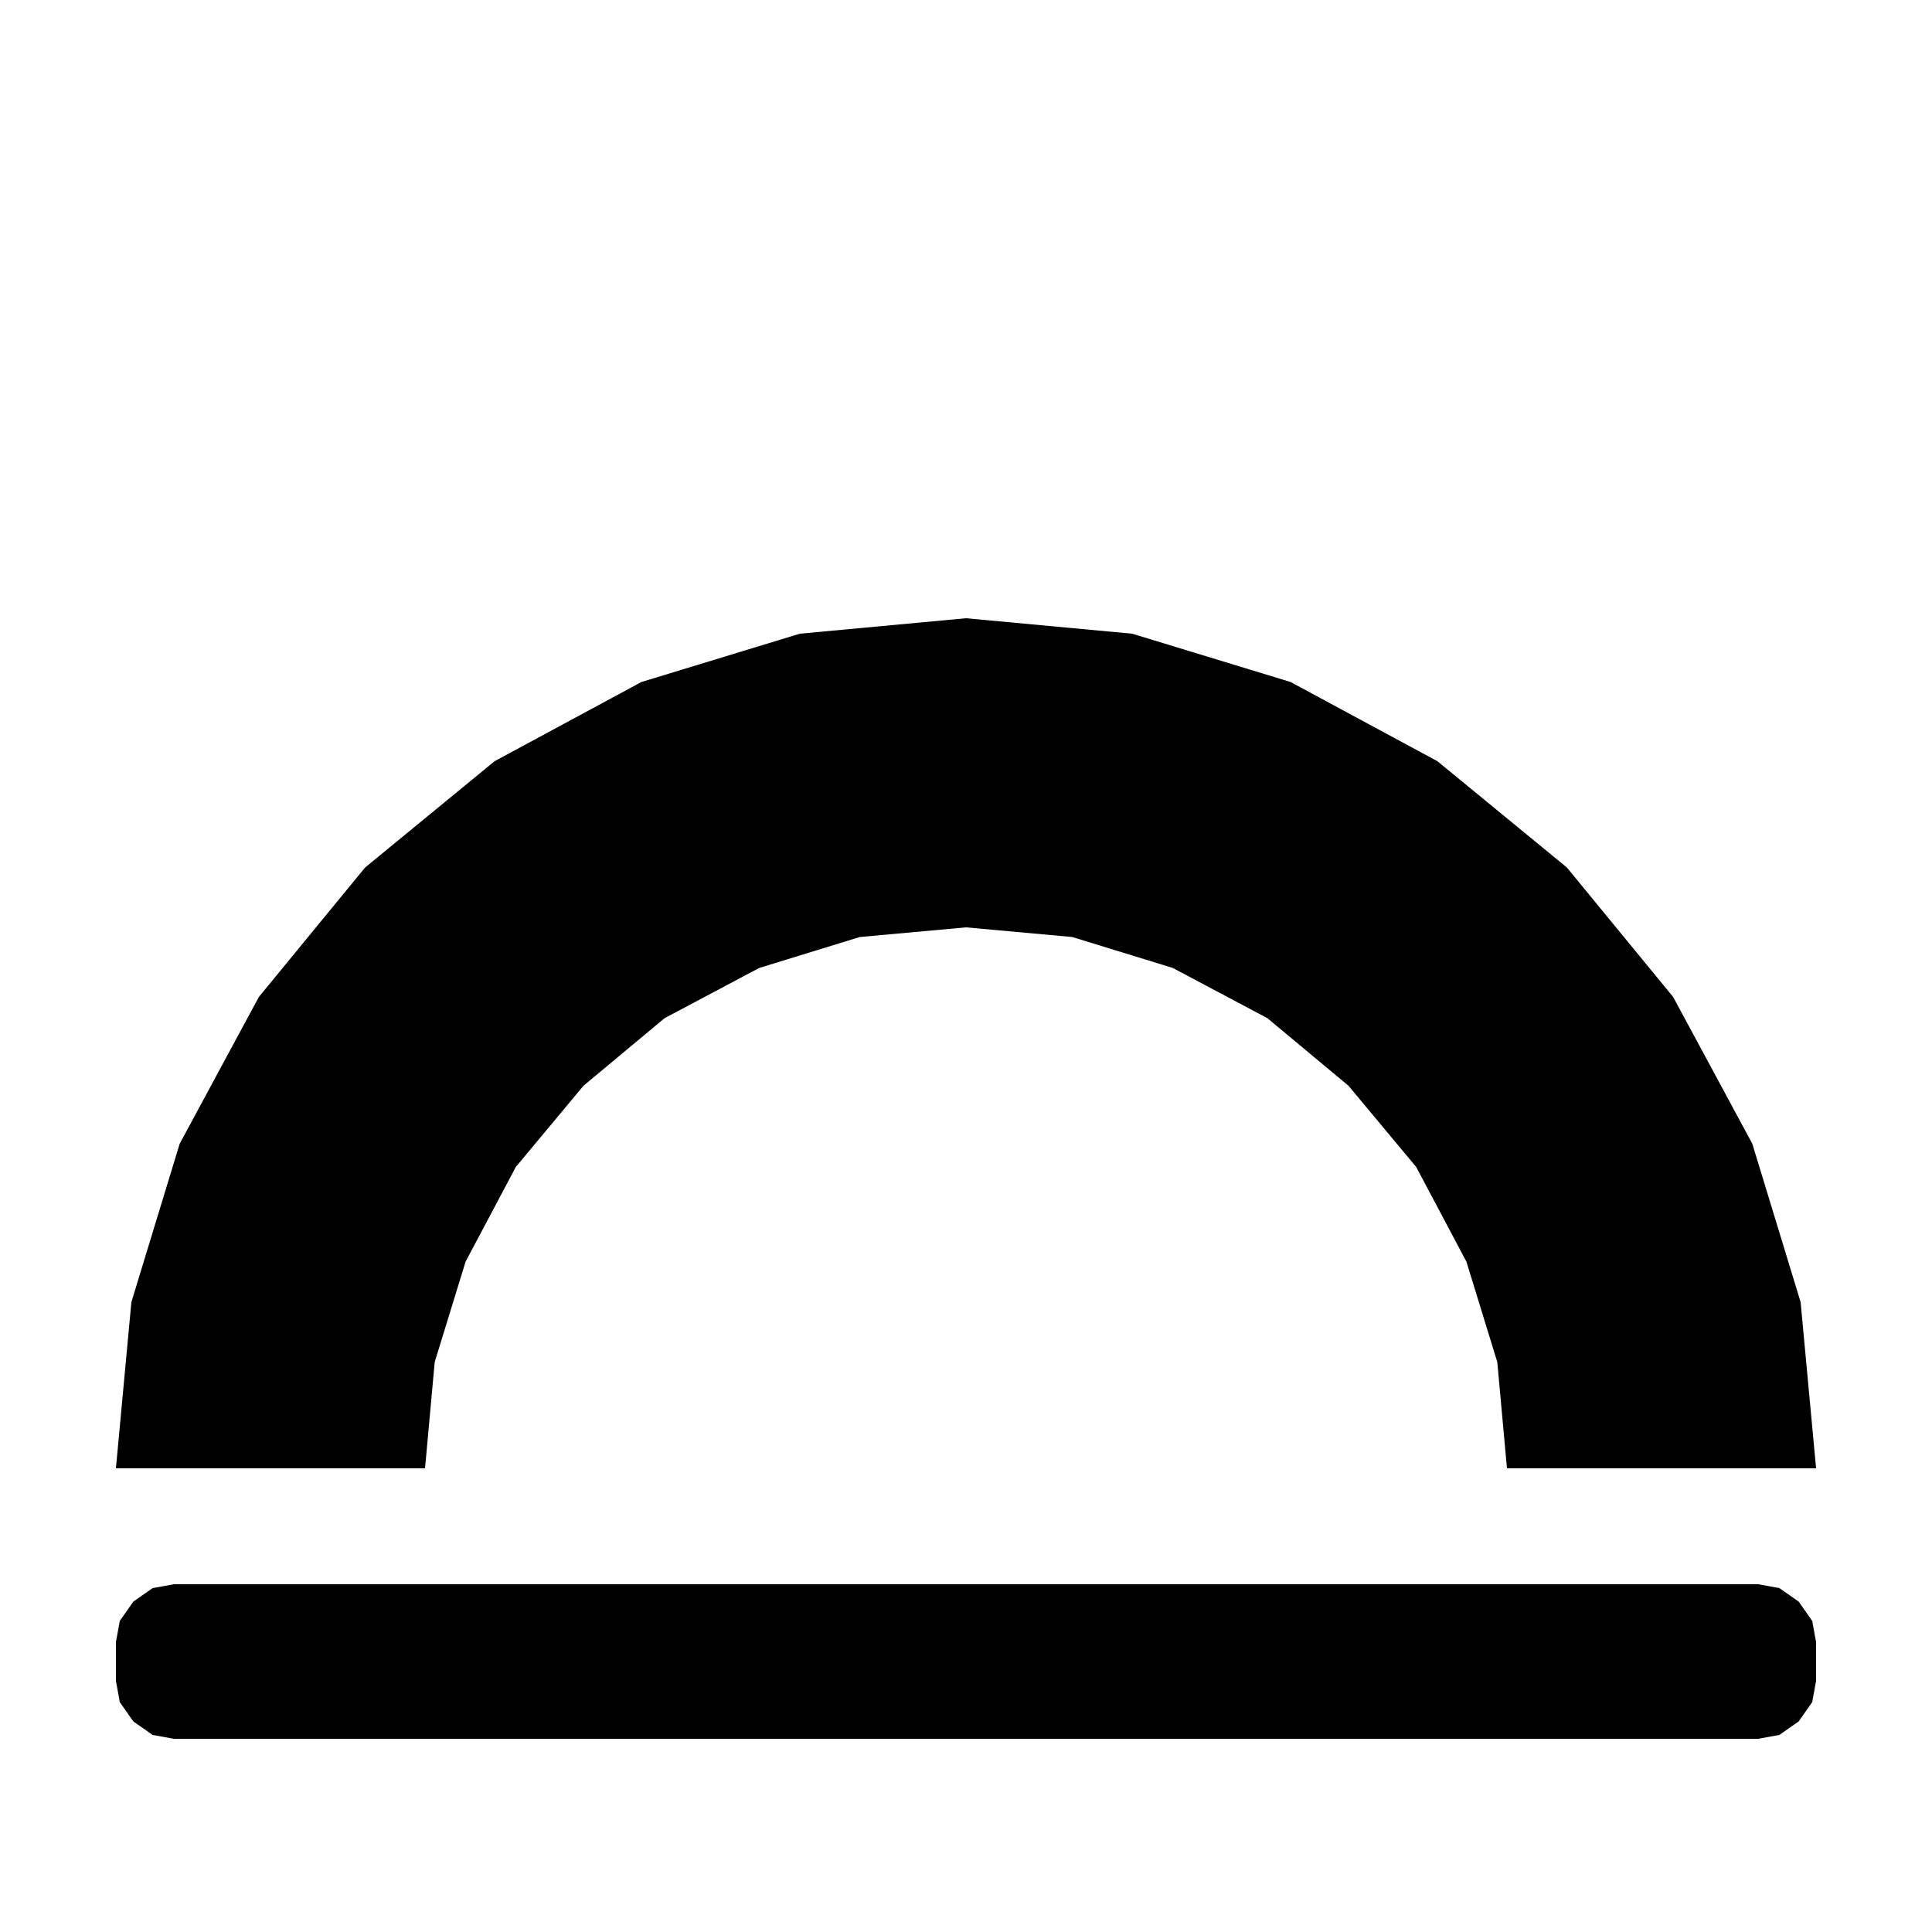
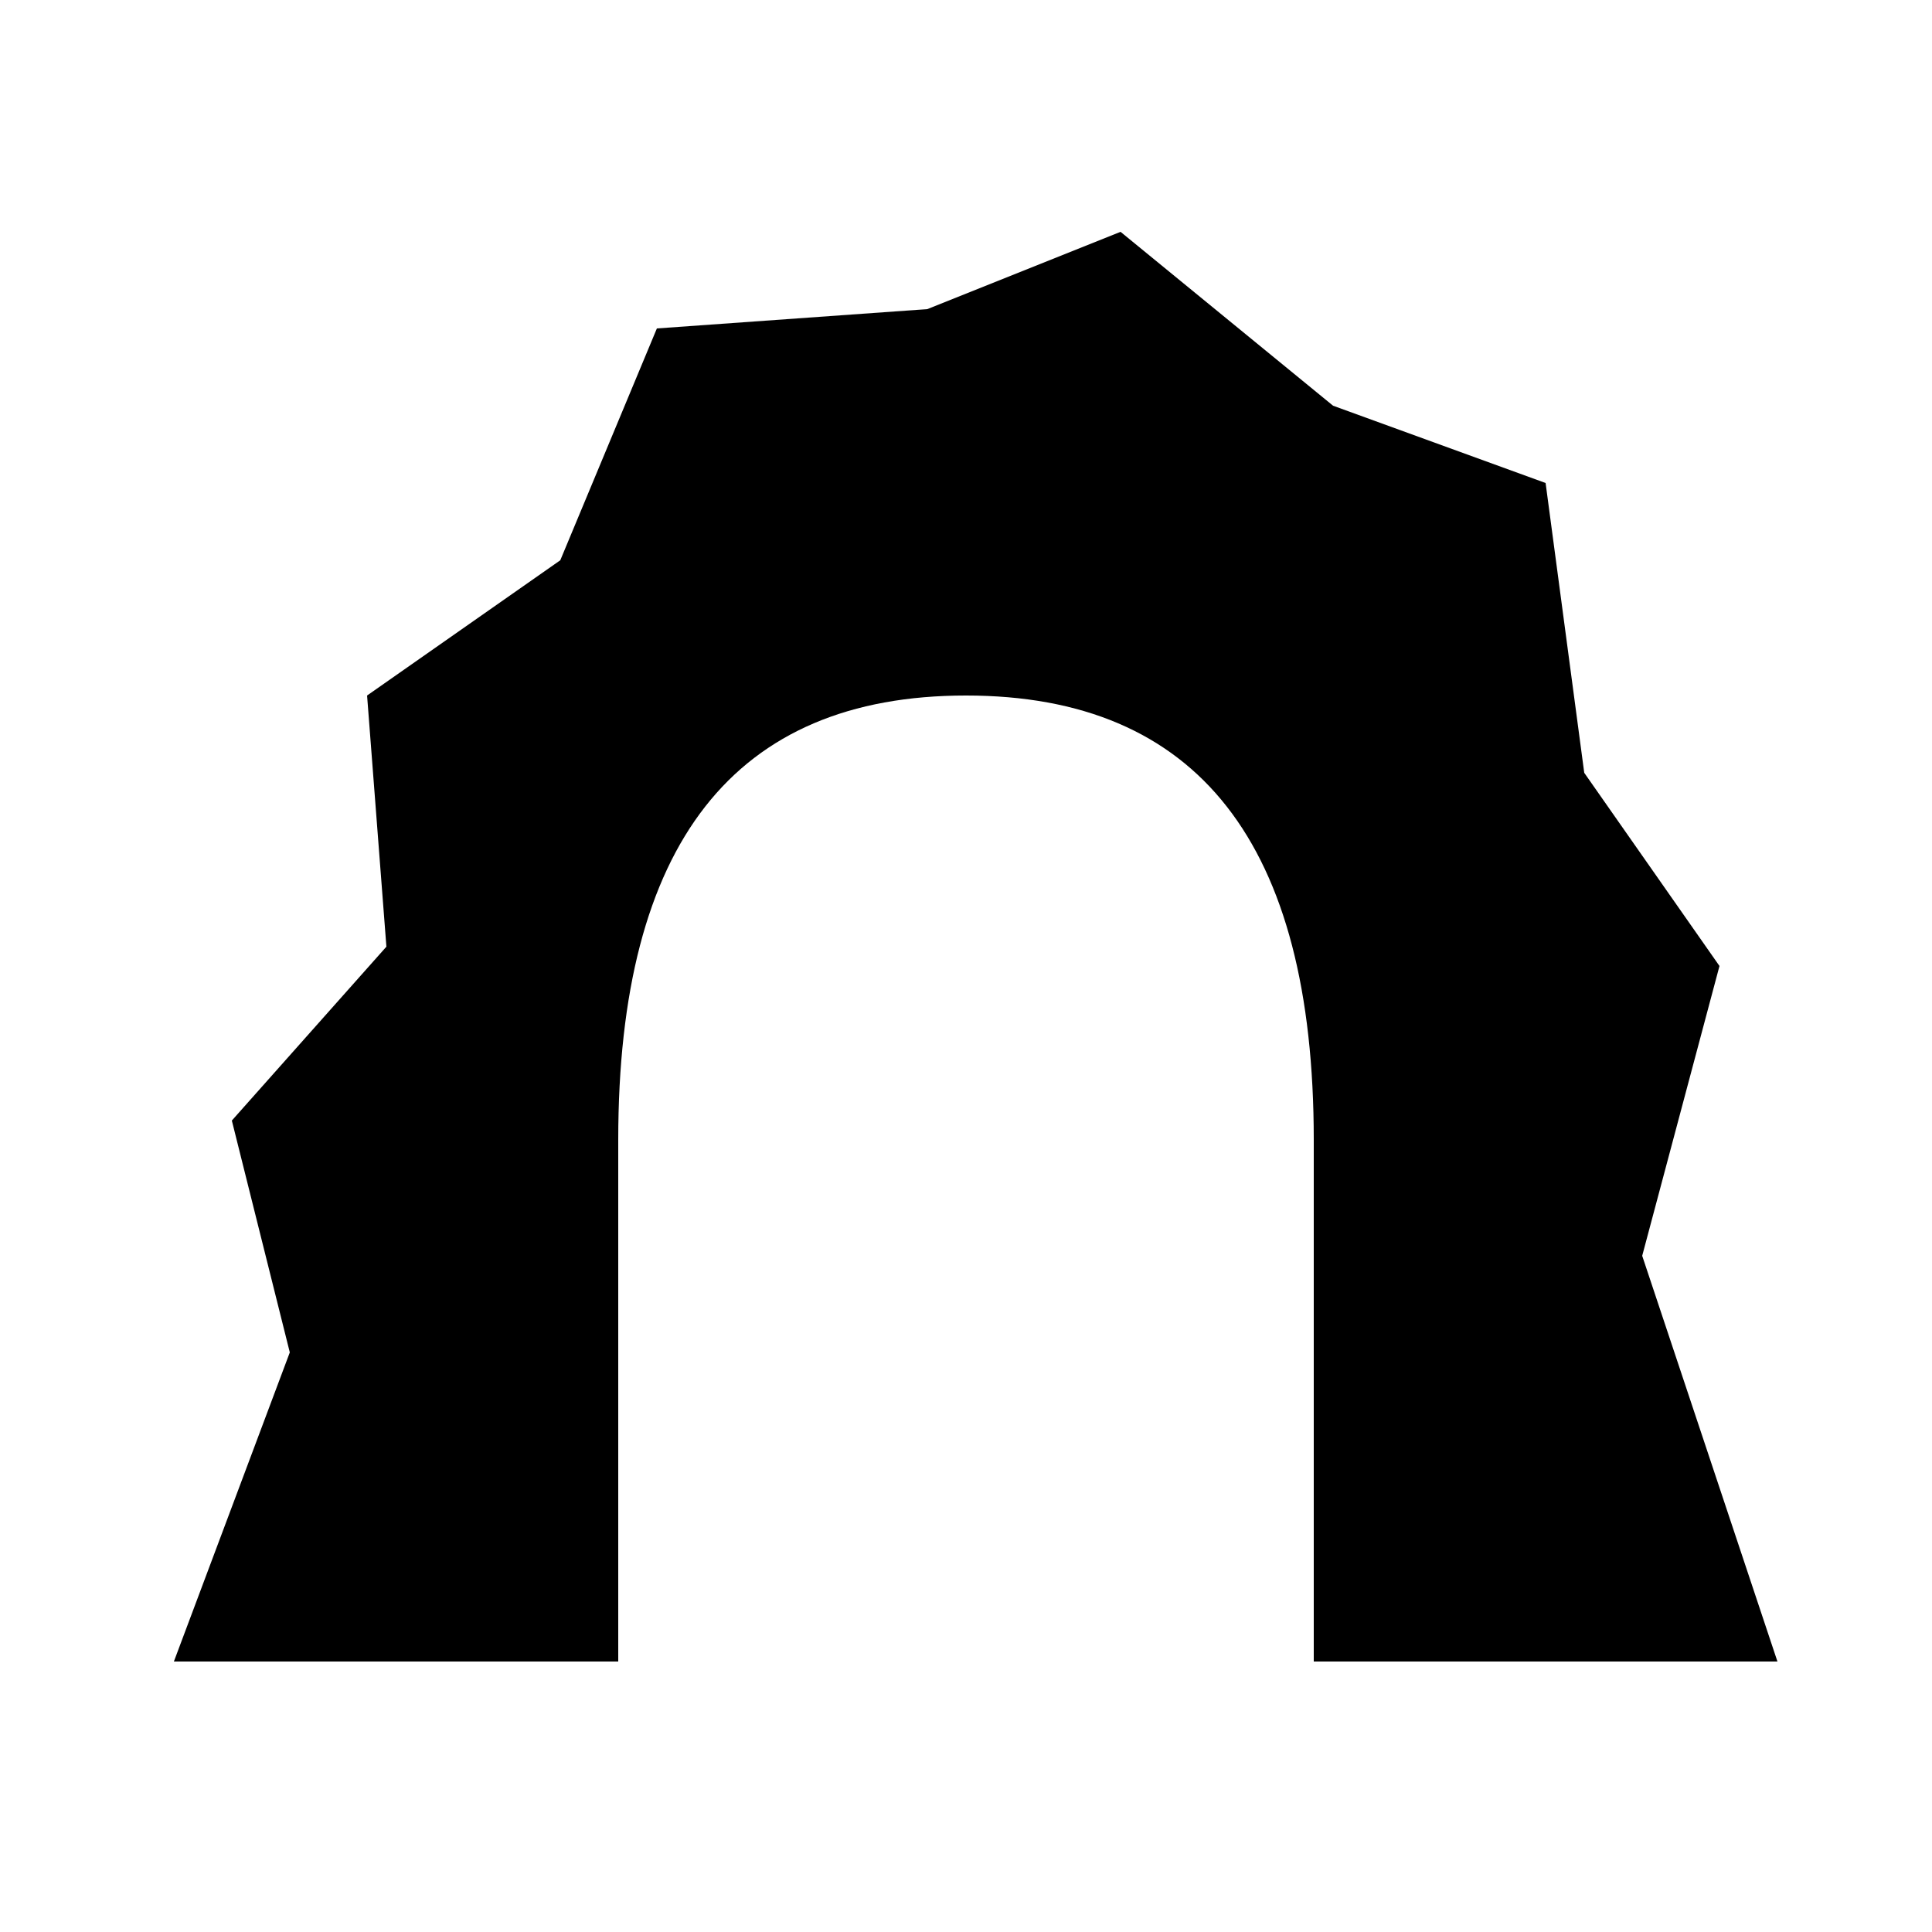
<svg xmlns="http://www.w3.org/2000/svg" viewBox="0 0 100 100" fill="currentColor">
-   <path d="M6 76L6.8 67.4L9.3 59.2L13.4 51.6L18.9 44.9L25.6 39.4L33.2 35.3L41.4 32.8L50 32L58.6 32.8L66.8 35.3L74.4 39.4L81.1 44.9L86.6 51.6L90.7 59.2L93.2 67.4L94 76L78 76L77.5 70.5L75.9 65.3L73.3 60.4L69.8 56.2L65.6 52.7L60.7 50.1L55.5 48.5L50 48L44.5 48.5L39.3 50.1L34.4 52.7L30.2 56.2L26.7 60.4L24.1 65.3L22.5 70.5L22 76ZM6 85L6.2 83.9L6.9 82.9L7.9 82.2L9 82L91 82L92.1 82.2L93.1 82.9L93.8 83.9L94 85L94 87L93.8 88.1L93.1 89.1L92.1 89.8L91 90L9 90L7.9 89.8L6.9 89.1L6.2 88.1L6 87Z" />
+   <path fill-rule="evenodd" d="M9 86L15 70L12 58L20 49L19 36L29 29L34 17L48 16L58 12L69 21L80 25L82 40L89 50L85 65L92 86L68 86L68 59C68 43.667 62 36 50 36C38 36 32 43.667 32 59L32 86Z" />
</svg>
